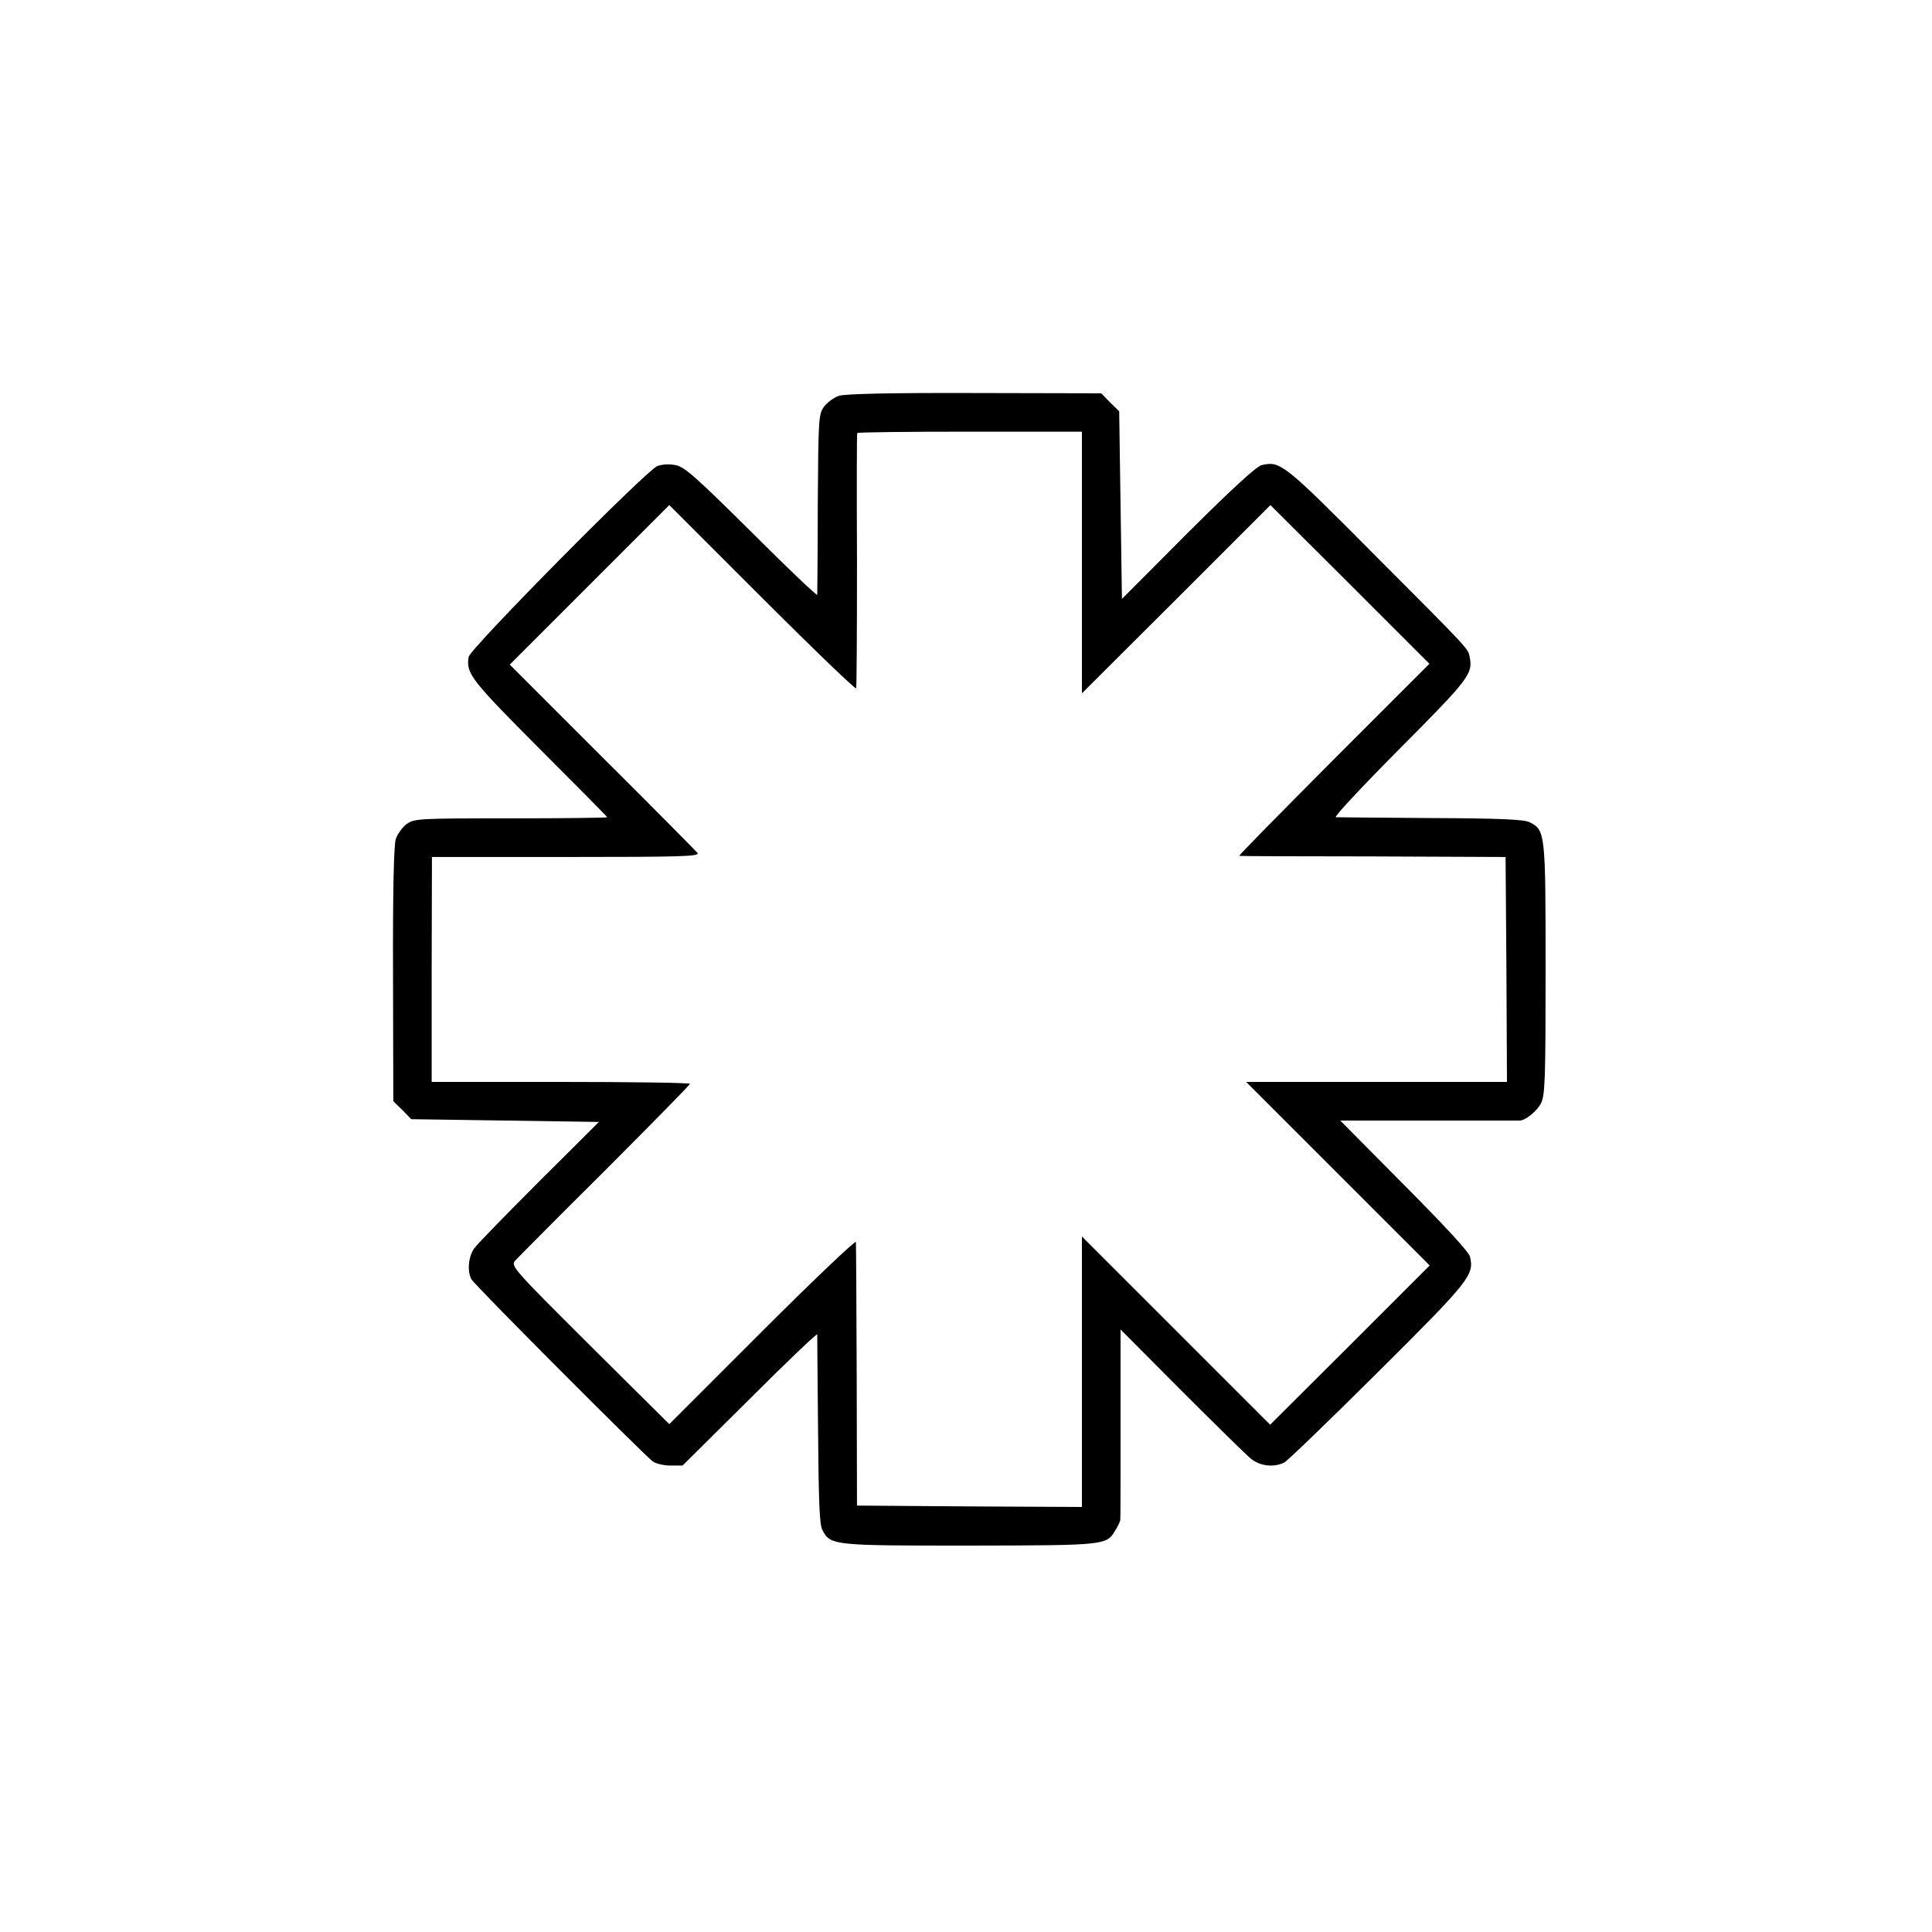
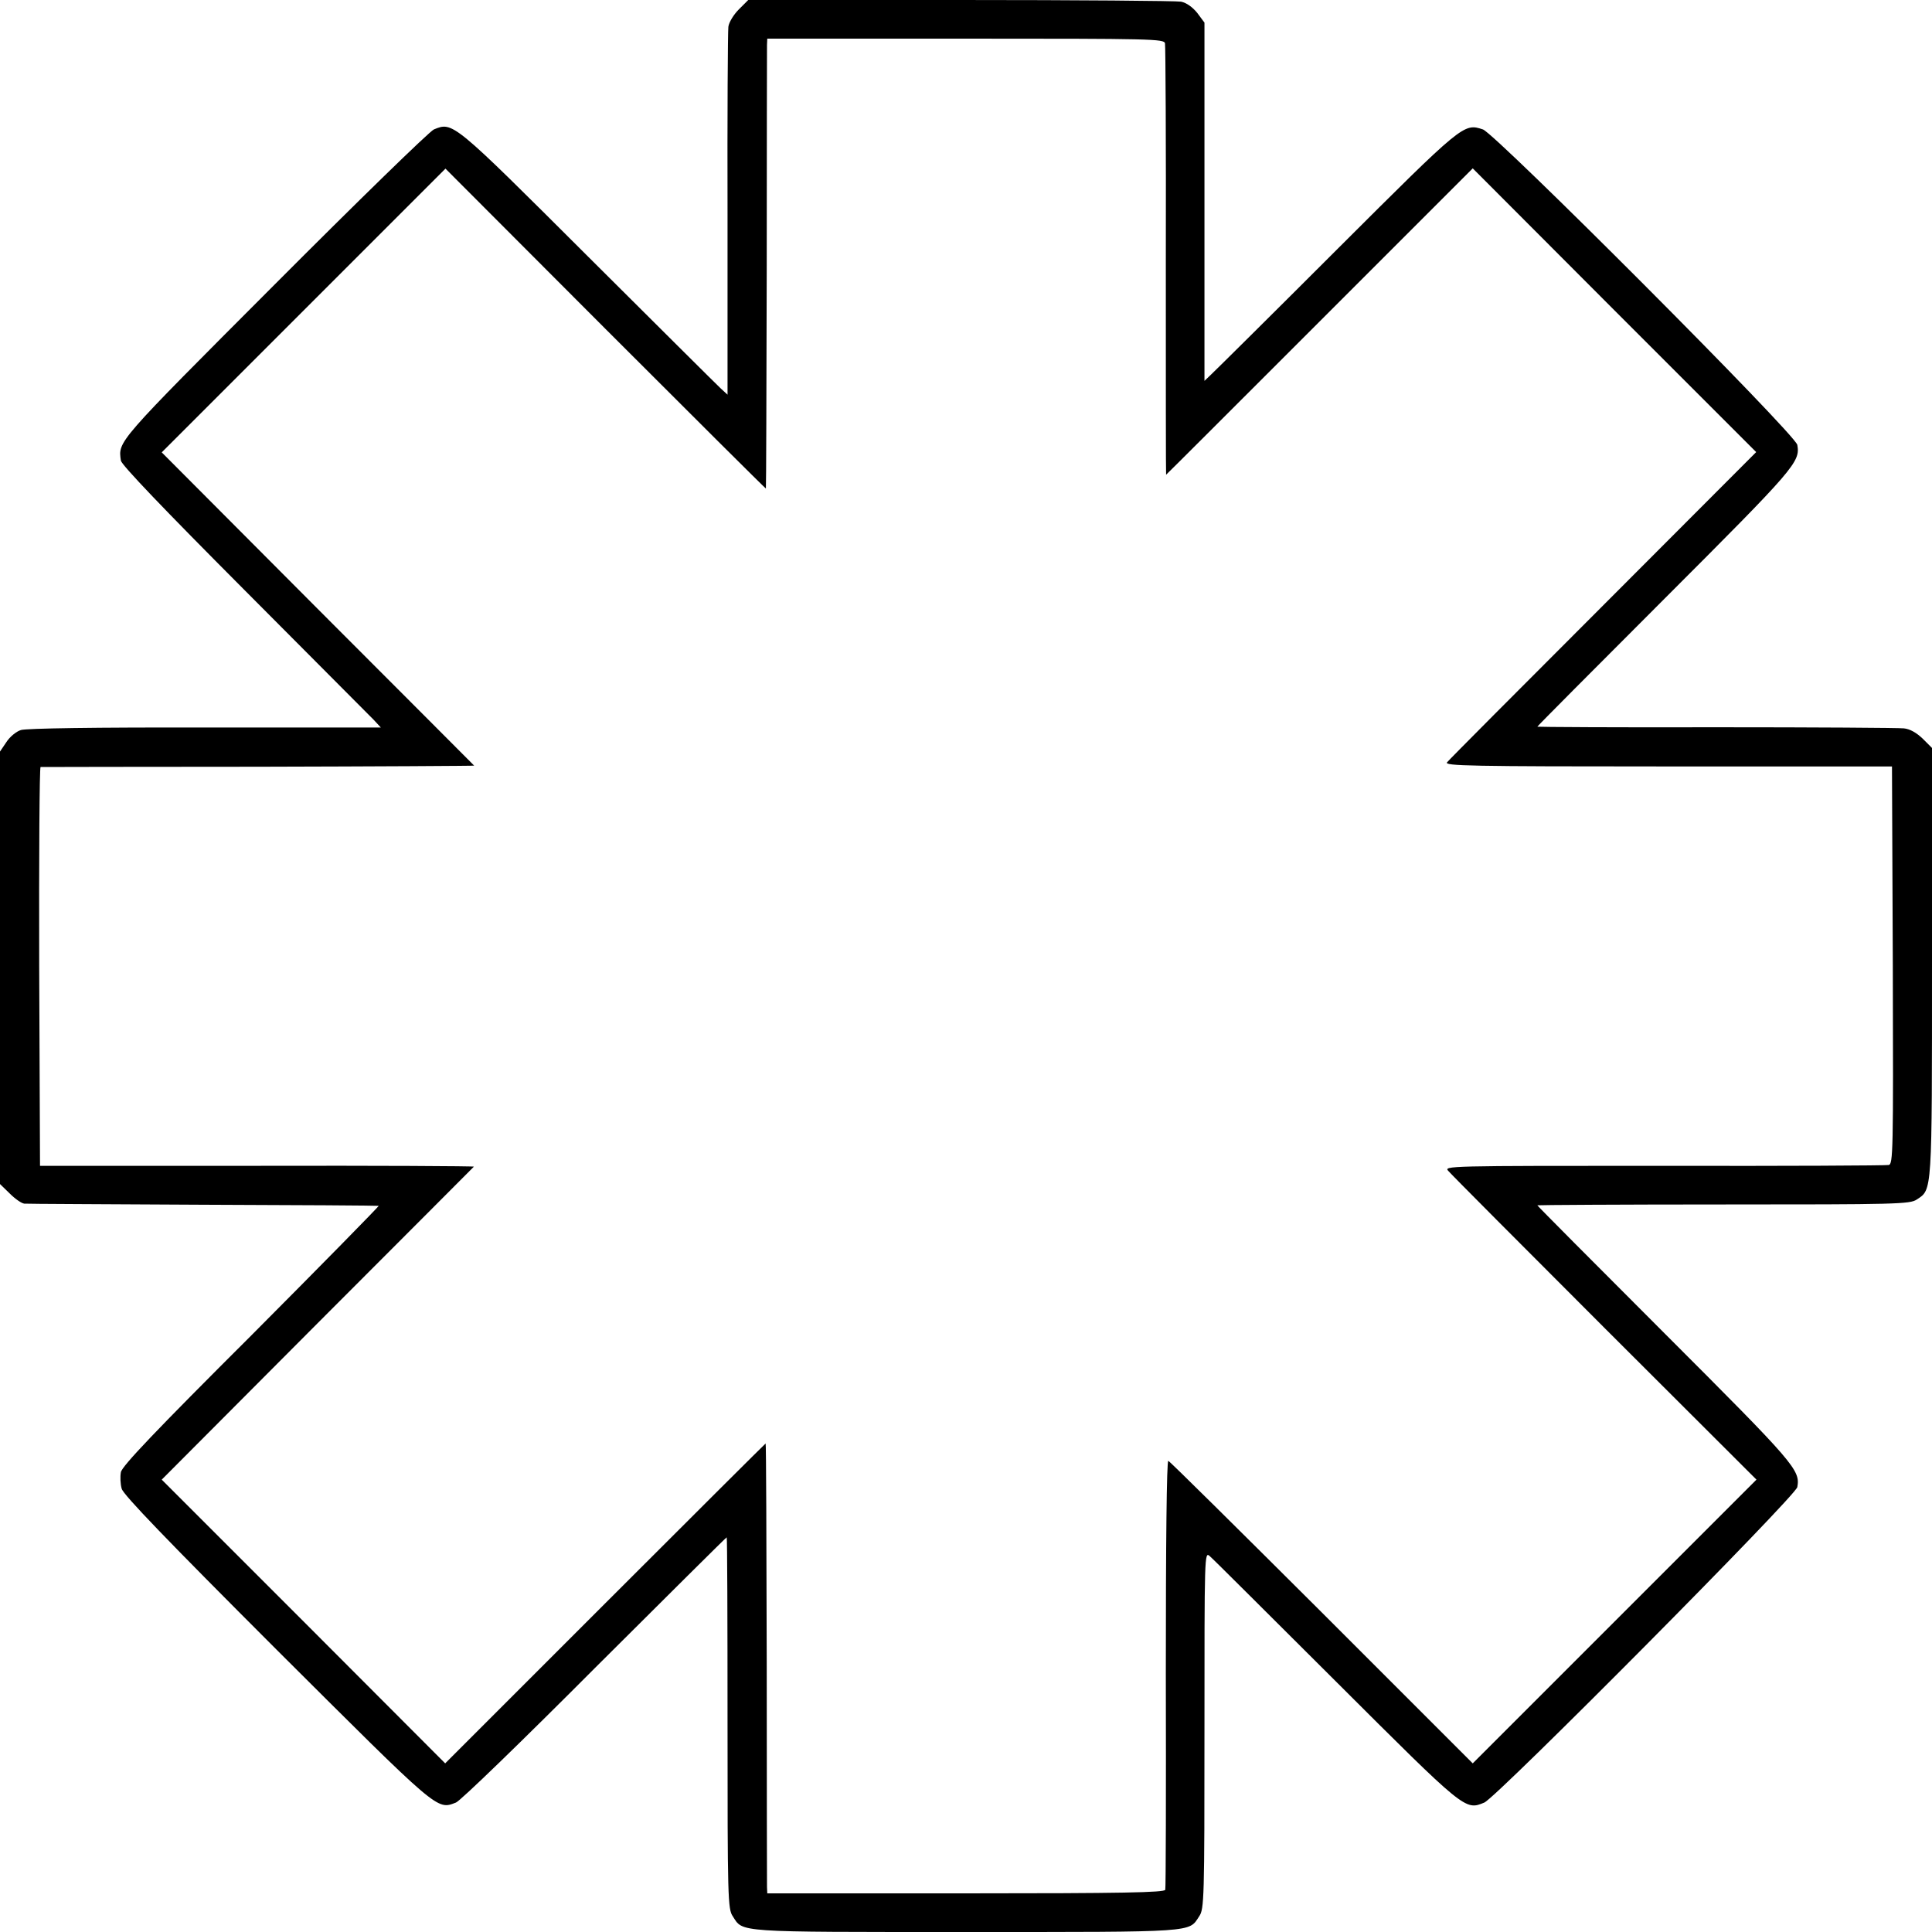
<svg xmlns="http://www.w3.org/2000/svg" version="1.0" width="700pt" height="700pt" viewBox="0 0 700 700" preserveAspectRatio="xMidYMid meet">
  <g transform="translate(0,700) scale(0.1,-0.1)" fill="#000000" stroke="none">
-     <path d="M3040 5566 c-18 -6 -43 -24 -54 -39 -20 -27 -21 -41 -23 -350 0 -177 -2 -326 -2 -332 -1 -5 -108 97 -238 227 -204 202 -243 237 -276 243 -22 4 -49 3 -66 -4 -42 -18 -677 -660 -683 -691 -10 -60 8 -83 257 -333 135 -135 245 -246 245 -248 0 -2 -157 -4 -349 -4 -339 0 -350 -1 -378 -21 -15 -11 -33 -36 -39 -54 -7 -22 -11 -182 -10 -491 l1 -459 33 -32 32 -33 340 -5 340 -5 -216 -215 c-118 -118 -224 -227 -235 -242 -22 -30 -27 -84 -11 -113 11 -21 622 -633 657 -660 11 -8 40 -15 64 -15 l44 0 244 242 c133 133 243 238 244 233 0 -6 1 -161 3 -345 2 -255 5 -341 15 -362 29 -58 37 -58 537 -58 496 1 493 1 526 57 9 15 17 31 17 36 1 4 1 161 1 348 l0 342 220 -221 c121 -121 234 -232 251 -246 33 -28 84 -34 122 -15 12 6 165 154 340 328 333 331 349 352 333 418 -5 18 -88 108 -239 260 l-231 233 322 0 c177 0 324 0 327 0 21 -1 65 35 79 64 14 30 16 88 16 486 0 494 -1 502 -58 531 -21 10 -105 14 -357 15 -181 1 -337 3 -345 3 -8 1 96 112 232 249 251 252 265 271 253 331 -6 32 1 24 -351 377 -323 325 -335 334 -402 319 -19 -4 -104 -82 -268 -245 l-239 -240 -5 340 -5 340 -33 32 -32 33 -459 1 c-308 1 -469 -3 -491 -10z m880 -604 l0 -474 342 341 341 341 288 -287 288 -288 -347 -347 c-191 -192 -345 -348 -342 -349 3 -1 221 -2 485 -2 l480 -2 3 -407 2 -408 -472 0 -473 0 333 -333 332 -332 -289 -289 -289 -288 -341 341 -341 341 0 -490 0 -490 -407 2 -408 3 -1 470 c-1 259 -2 477 -3 485 0 8 -153 -137 -339 -323 l-337 -337 -288 286 c-281 280 -287 287 -270 307 10 11 156 158 326 327 169 169 307 310 307 313 0 4 -211 7 -468 7 l-468 0 0 408 1 407 487 0 c425 0 485 2 475 15 -7 8 -162 165 -346 348 l-334 334 289 289 289 289 336 -336 c185 -185 338 -332 341 -328 2 5 3 214 3 464 -1 250 -1 457 1 461 1 3 185 5 408 5 l406 0 0 -474z" />
+     <path d="M2677 6966 c-19 -19 -36 -47 -38 -63 -2 -15 -4 -322 -3 -680 l0 -653 -25 23 c-13 12 -230 228 -482 479 -491 490 -488 487 -557 459 -16 -7 -276 -260 -579 -564 -574 -575 -565 -565 -555 -636 3 -16 153 -173 445 -466 243 -244 454 -456 470 -472 l27 -29 -636 0 c-400 1 -649 -3 -668 -9 -17 -5 -41 -25 -53 -44 l-23 -34 0 -784 0 -783 36 -35 c19 -19 42 -35 52 -36 9 -1 300 -2 647 -4 347 -1 633 -3 637 -4 3 0 -204 -211 -461 -469 -346 -345 -469 -474 -473 -496 -3 -16 -2 -43 3 -60 6 -22 162 -184 561 -583 591 -589 580 -581 650 -554 15 5 241 224 502 486 262 261 477 475 479 475 2 0 3 -303 3 -672 0 -636 1 -675 19 -701 38 -59 4 -57 845 -57 841 0 806 -2 845 57 18 26 19 64 19 675 0 638 0 647 19 630 11 -9 216 -214 457 -454 470 -469 468 -468 538 -439 45 19 1129 1111 1134 1143 11 62 -8 84 -480 556 -254 254 -462 463 -462 465 0 1 303 3 674 3 627 0 676 1 701 18 56 37 55 18 55 861 l0 775 -34 34 c-22 21 -46 35 -68 37 -18 2 -324 4 -680 4 -357 -1 -648 1 -648 2 0 2 208 211 462 465 472 472 491 494 480 556 -6 38 -1093 1127 -1139 1143 -70 23 -70 23 -529 -435 -237 -237 -443 -441 -456 -453 l-24 -23 0 649 0 649 -26 35 c-17 21 -39 37 -59 41 -17 3 -377 6 -800 6 l-768 0 -34 -34z m1544 -123 c2 -10 4 -366 3 -790 0 -425 0 -773 1 -773 1 0 251 250 556 555 l555 555 513 -514 514 -514 -554 -555 c-305 -305 -560 -561 -566 -569 -11 -13 80 -15 800 -15 l812 0 3 -720 c2 -680 1 -721 -15 -724 -10 -2 -377 -4 -815 -3 -790 0 -798 0 -780 -19 9 -11 264 -267 566 -569 l550 -549 -514 -514 -514 -514 -547 547 c-301 300 -551 548 -556 549 -6 2 -9 -300 -9 -769 1 -425 0 -779 -2 -785 -3 -10 -157 -13 -723 -13 l-719 0 -1 23 c0 12 -1 379 -1 815 -1 435 -2 792 -4 792 -1 0 -263 -261 -581 -579 l-580 -580 -513 514 -514 514 564 566 c311 311 566 567 567 568 2 2 -351 4 -785 3 l-787 0 -3 722 c-1 397 1 722 5 723 5 0 360 1 791 1 430 1 781 3 780 4 -2 2 -257 258 -568 569 l-564 566 514 514 514 514 579 -580 c318 -318 580 -579 582 -579 1 0 2 357 3 793 0 435 1 802 1 815 l1 22 719 0 c676 0 719 -1 722 -17z" />
  </g>
</svg>
